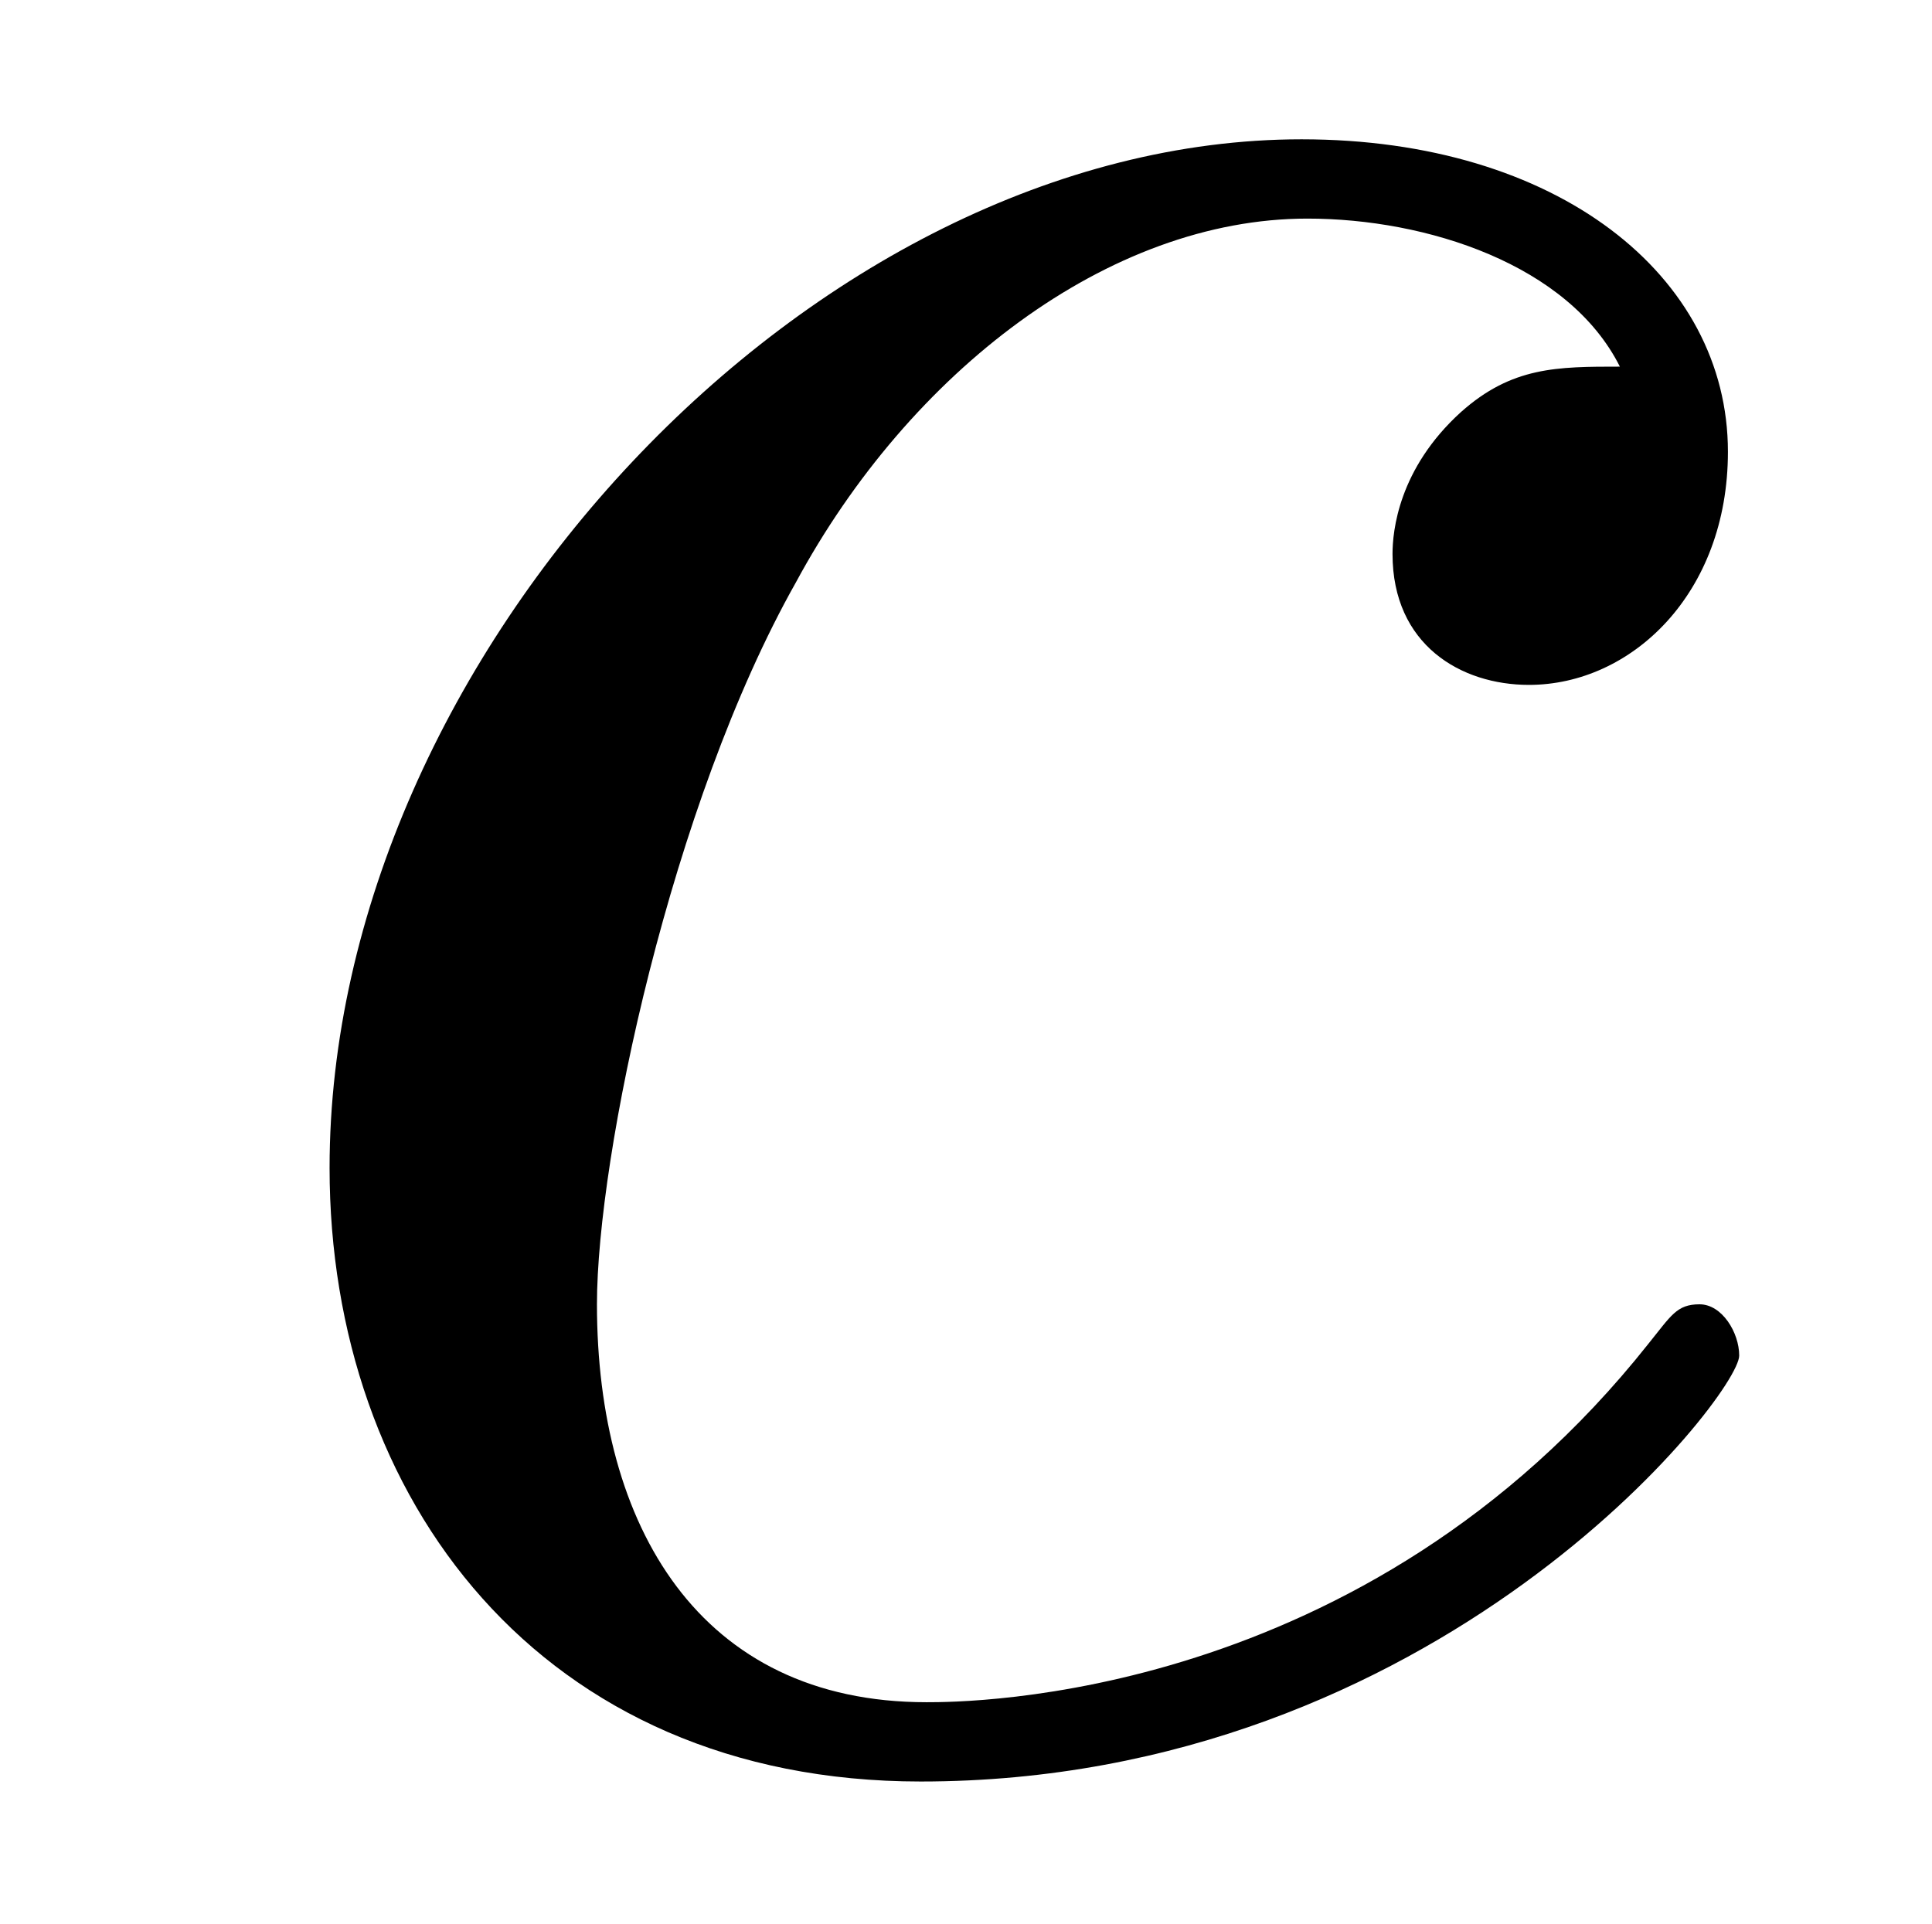
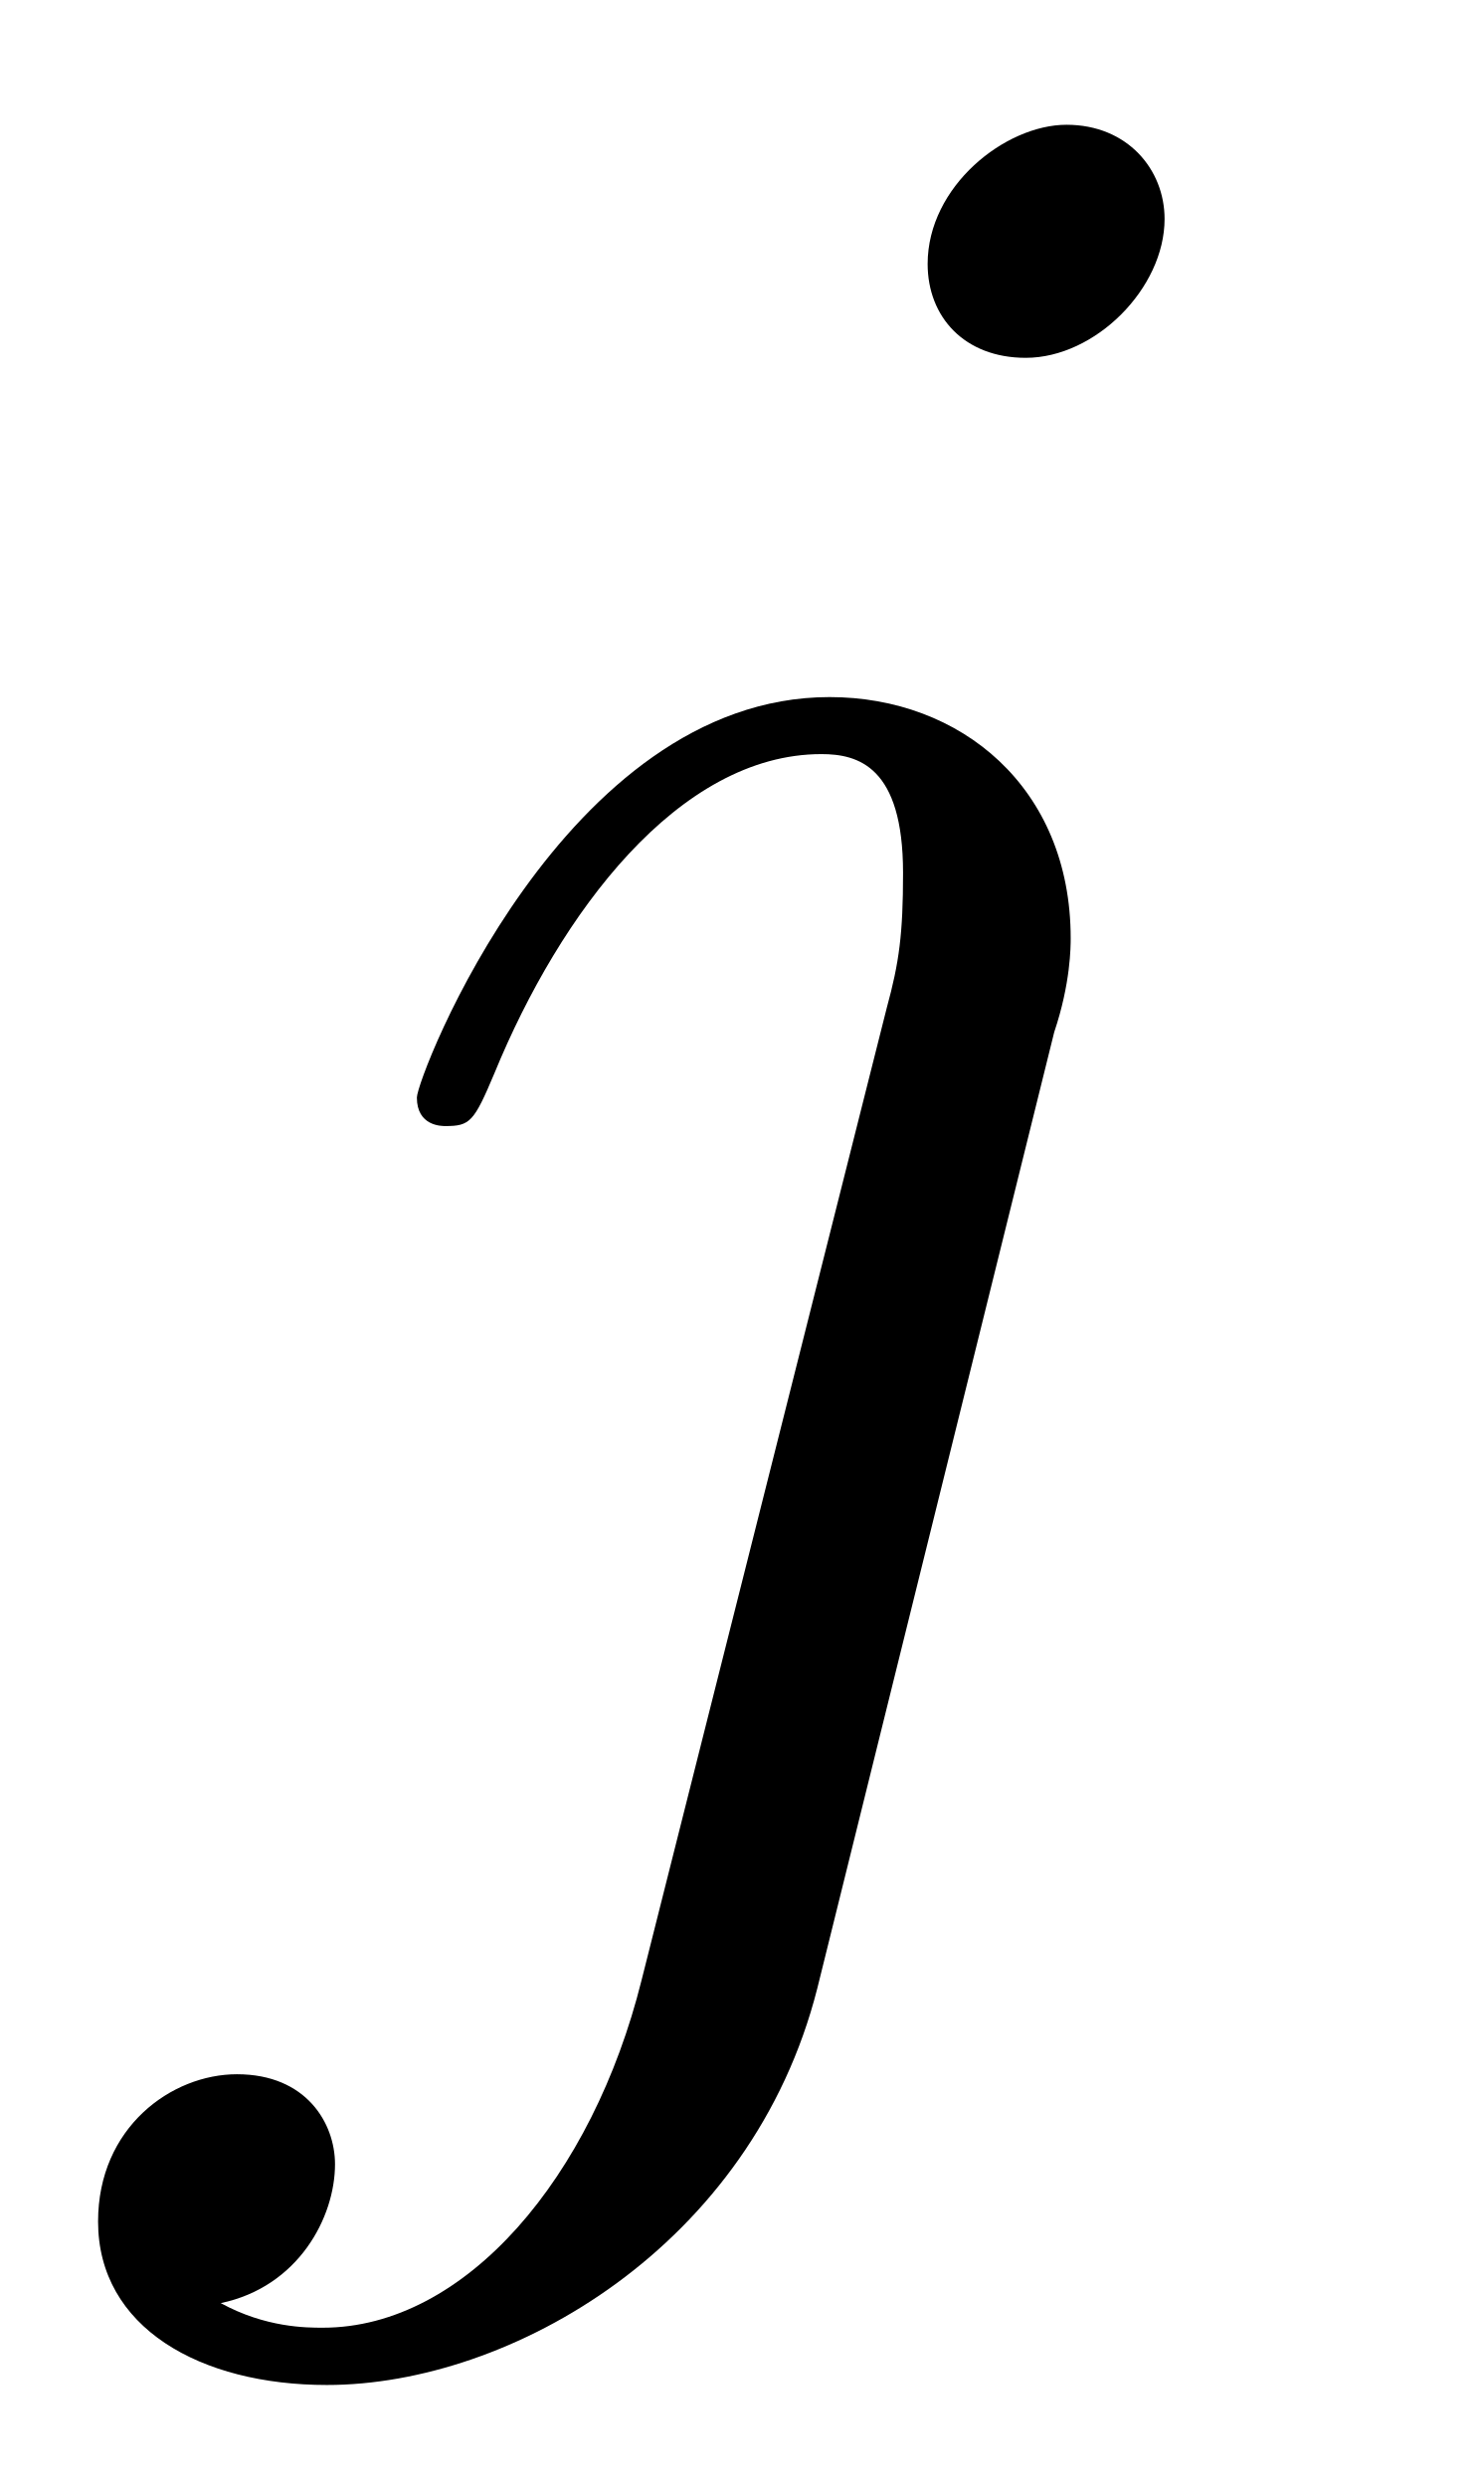
- <svg xmlns="http://www.w3.org/2000/svg" xmlns:xlink="http://www.w3.org/1999/xlink" viewBox="0 0 5.311 5.289">
+ <svg xmlns="http://www.w3.org/2000/svg" xmlns:xlink="http://www.w3.org/1999/xlink" viewBox="0 0 5.673 9.508">
  <defs>
    <g>
      <g id="glyph-0-0">
-         <path d="M 3.953 -3.781 C 3.781 -3.781 3.656 -3.781 3.516 -3.656 C 3.344 -3.5 3.328 -3.328 3.328 -3.266 C 3.328 -3.016 3.516 -2.906 3.703 -2.906 C 3.984 -2.906 4.25 -3.156 4.25 -3.547 C 4.25 -4.031 3.781 -4.406 3.078 -4.406 C 1.734 -4.406 0.406 -2.984 0.406 -1.578 C 0.406 -0.672 0.984 0.109 2.031 0.109 C 3.453 0.109 4.281 -0.953 4.281 -1.062 C 4.281 -1.125 4.234 -1.203 4.172 -1.203 C 4.109 -1.203 4.094 -1.172 4.031 -1.094 C 3.25 -0.109 2.156 -0.109 2.047 -0.109 C 1.422 -0.109 1.141 -0.594 1.141 -1.203 C 1.141 -1.609 1.344 -2.578 1.688 -3.188 C 2 -3.766 2.547 -4.188 3.094 -4.188 C 3.422 -4.188 3.812 -4.062 3.953 -3.781 Z M 3.953 -3.781 " />
+         <path d="M 3.953 -6.234 C 3.953 -6.422 3.812 -6.594 3.578 -6.594 C 3.344 -6.594 3.047 -6.359 3.047 -6.062 C 3.047 -5.859 3.188 -5.703 3.422 -5.703 C 3.688 -5.703 3.953 -5.969 3.953 -6.234 Z M 1.953 0.5 C 1.766 1.25 1.281 1.828 0.734 1.828 C 0.672 1.828 0.516 1.828 0.344 1.734 C 0.641 1.672 0.781 1.406 0.781 1.203 C 0.781 1.047 0.672 0.859 0.406 0.859 C 0.156 0.859 -0.125 1.062 -0.125 1.422 C -0.125 1.828 0.266 2.047 0.75 2.047 C 1.453 2.047 2.375 1.516 2.625 0.531 L 3.531 -3.125 C 3.594 -3.312 3.594 -3.453 3.594 -3.484 C 3.594 -4.062 3.172 -4.406 2.672 -4.406 C 1.656 -4.406 1.094 -2.953 1.094 -2.875 C 1.094 -2.766 1.188 -2.766 1.203 -2.766 C 1.297 -2.766 1.312 -2.781 1.391 -2.969 C 1.641 -3.578 2.094 -4.188 2.641 -4.188 C 2.781 -4.188 2.953 -4.141 2.953 -3.734 C 2.953 -3.5 2.938 -3.391 2.891 -3.219 Z M 1.953 0.5 " />
      </g>
    </g>
+     <clipPath id="clip-0">
+       <path clip-rule="nonzero" d="M 0 0 L 5 0 L 5 9.508 L 0 9.508 Z M 0 0 " />
+     </clipPath>
  </defs>
-   <g fill="rgb(0%, 0%, 0%)" fill-opacity="1">
-     <use xlink:href="#glyph-0-0" x="0.5" y="4.789" />
+   <g clip-path="url(#clip-0)">
+     <g fill="rgb(0%, 0%, 0%)" fill-opacity="1">
+       <use xlink:href="#glyph-0-0" x="0.5" y="7.071" />
+     </g>
  </g>
</svg>
